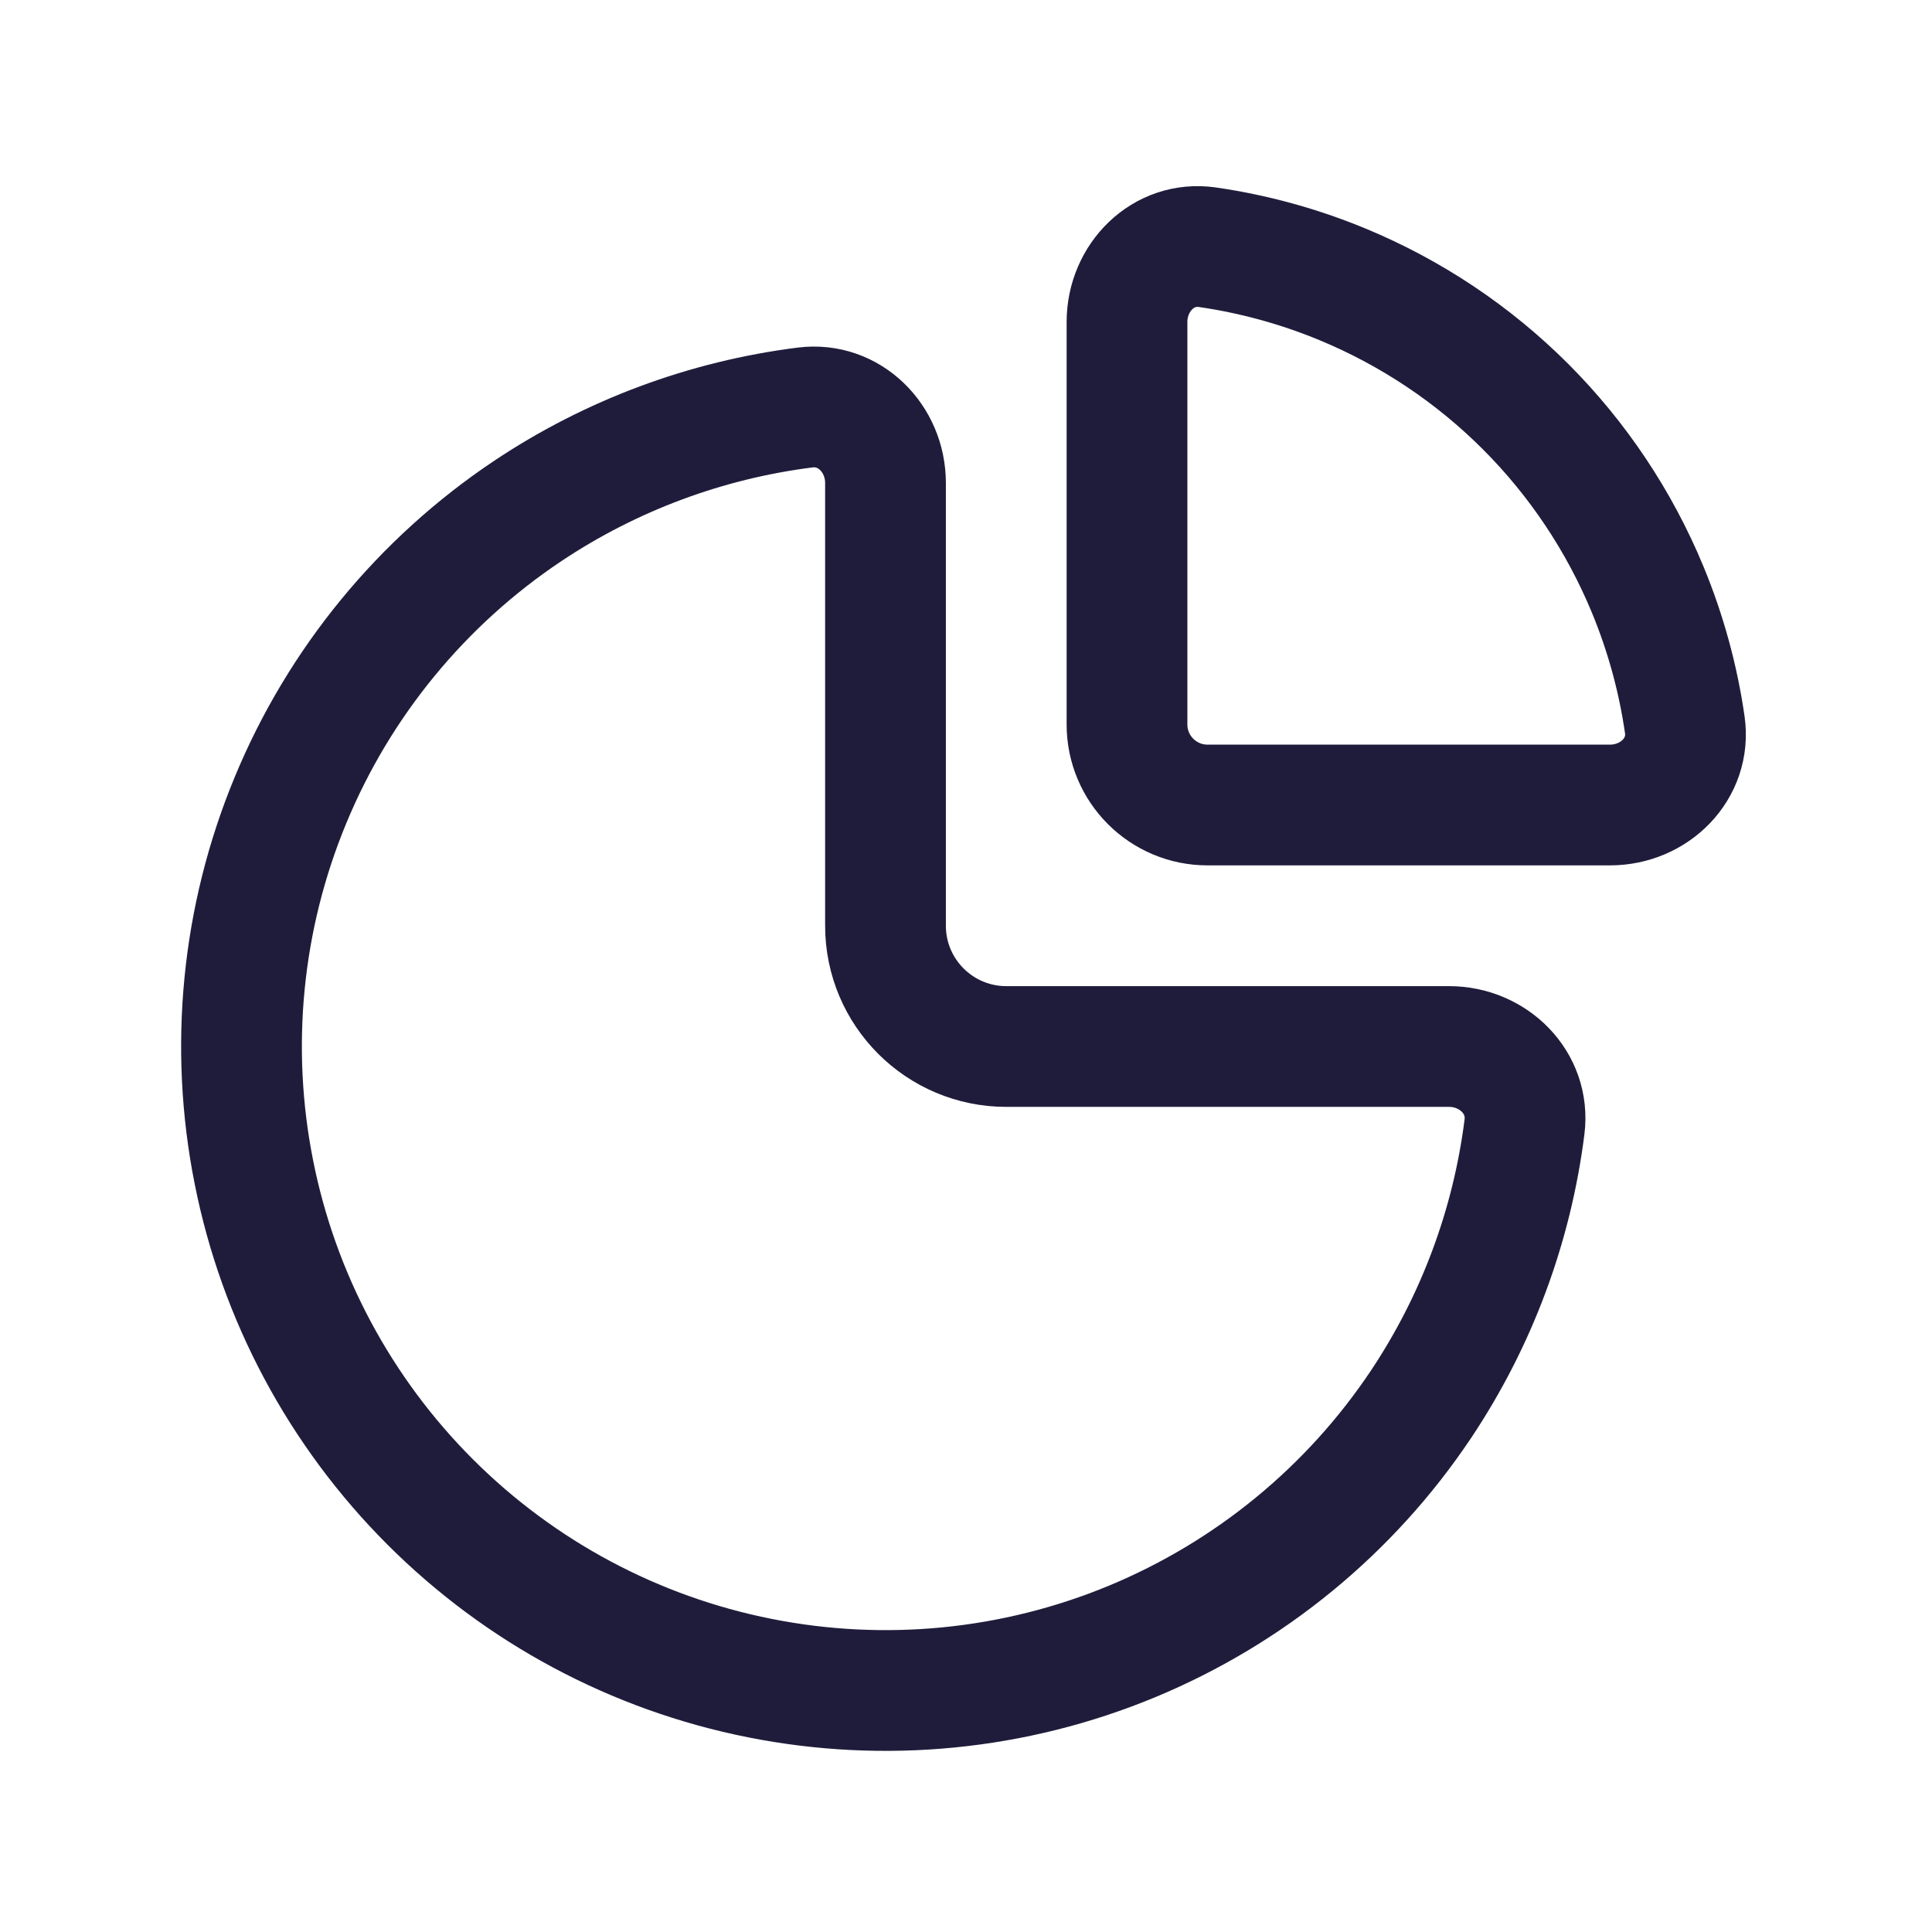
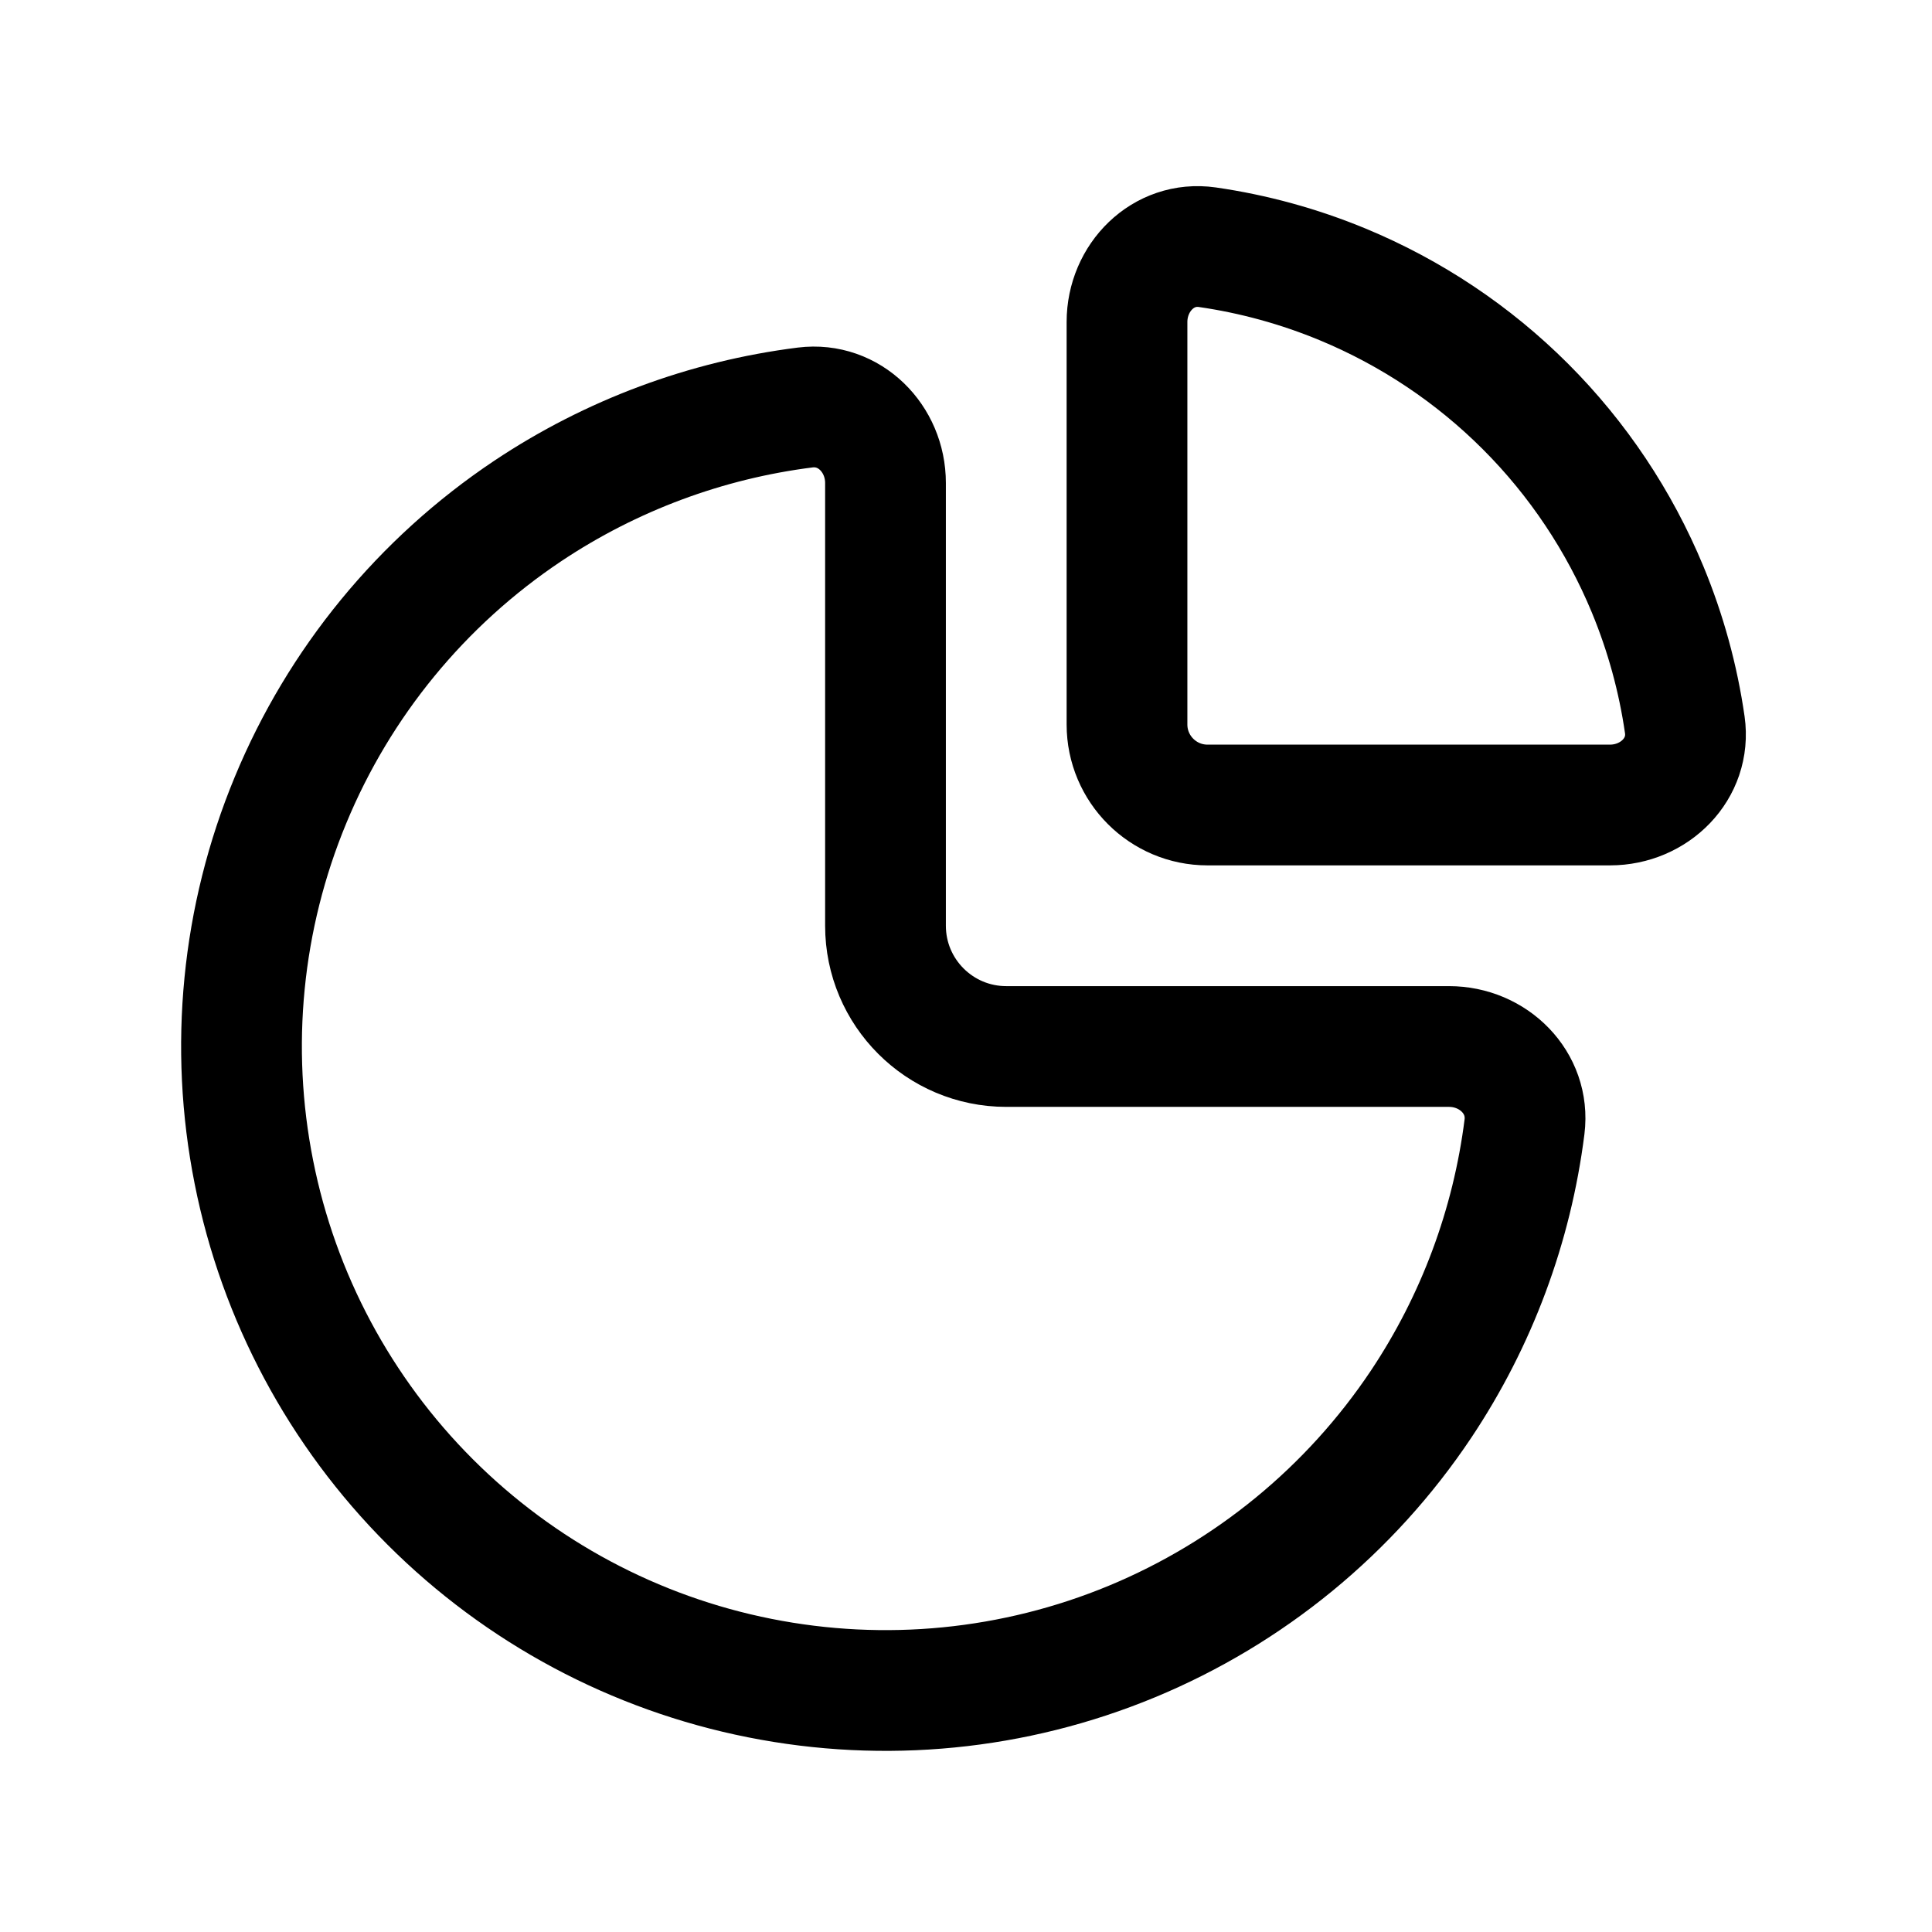
<svg xmlns="http://www.w3.org/2000/svg" width="24" height="24" viewBox="0 0 24 24" fill="none">
-   <path d="M11 6C11 5.448 10.551 4.994 10.003 5.062C8.774 5.217 7.593 5.655 6.555 6.348C5.24 7.227 4.214 8.477 3.609 9.939C3.003 11.4 2.845 13.009 3.154 14.561C3.462 16.113 4.224 17.538 5.343 18.657C6.462 19.776 7.887 20.538 9.439 20.846C10.991 21.155 12.6 20.997 14.062 20.391C15.523 19.785 16.773 18.76 17.652 17.445C18.345 16.407 18.783 15.226 18.938 13.997C19.006 13.449 18.552 13 18 13H12.5C11.672 13 11 12.328 11 11.5V6Z" stroke="#1F1C3B" stroke-width="1.5" />
-   <path d="M14 4C14 3.448 14.45 2.993 14.997 3.071C15.573 3.154 16.138 3.309 16.679 3.533C17.528 3.885 18.3 4.4 18.95 5.05C19.6 5.7 20.115 6.472 20.467 7.321C20.691 7.862 20.846 8.427 20.929 9.003C21.007 9.55 20.552 10 20 10L15 10C14.448 10 14 9.552 14 9V4Z" stroke="#1F1C3B" stroke-width="1.5" />
+   <path d="M11 6C11 5.448 10.551 4.994 10.003 5.062C8.774 5.217 7.593 5.655 6.555 6.348C5.24 7.227 4.214 8.477 3.609 9.939C3.003 11.4 2.845 13.009 3.154 14.561C3.462 16.113 4.224 17.538 5.343 18.657C6.462 19.776 7.887 20.538 9.439 20.846C10.991 21.155 12.6 20.997 14.062 20.391C15.523 19.785 16.773 18.76 17.652 17.445C18.345 16.407 18.783 15.226 18.938 13.997C19.006 13.449 18.552 13 18 13H12.5C11.672 13 11 12.328 11 11.5V6Z" stroke="currentColor" stroke-width="1.5" />
+   <path d="M14 4C14 3.448 14.45 2.993 14.997 3.071C15.573 3.154 16.138 3.309 16.679 3.533C17.528 3.885 18.3 4.4 18.95 5.05C19.6 5.7 20.115 6.472 20.467 7.321C20.691 7.862 20.846 8.427 20.929 9.003C21.007 9.55 20.552 10 20 10L15 10C14.448 10 14 9.552 14 9V4Z" stroke="currentColor" stroke-width="1.5" />
</svg>
